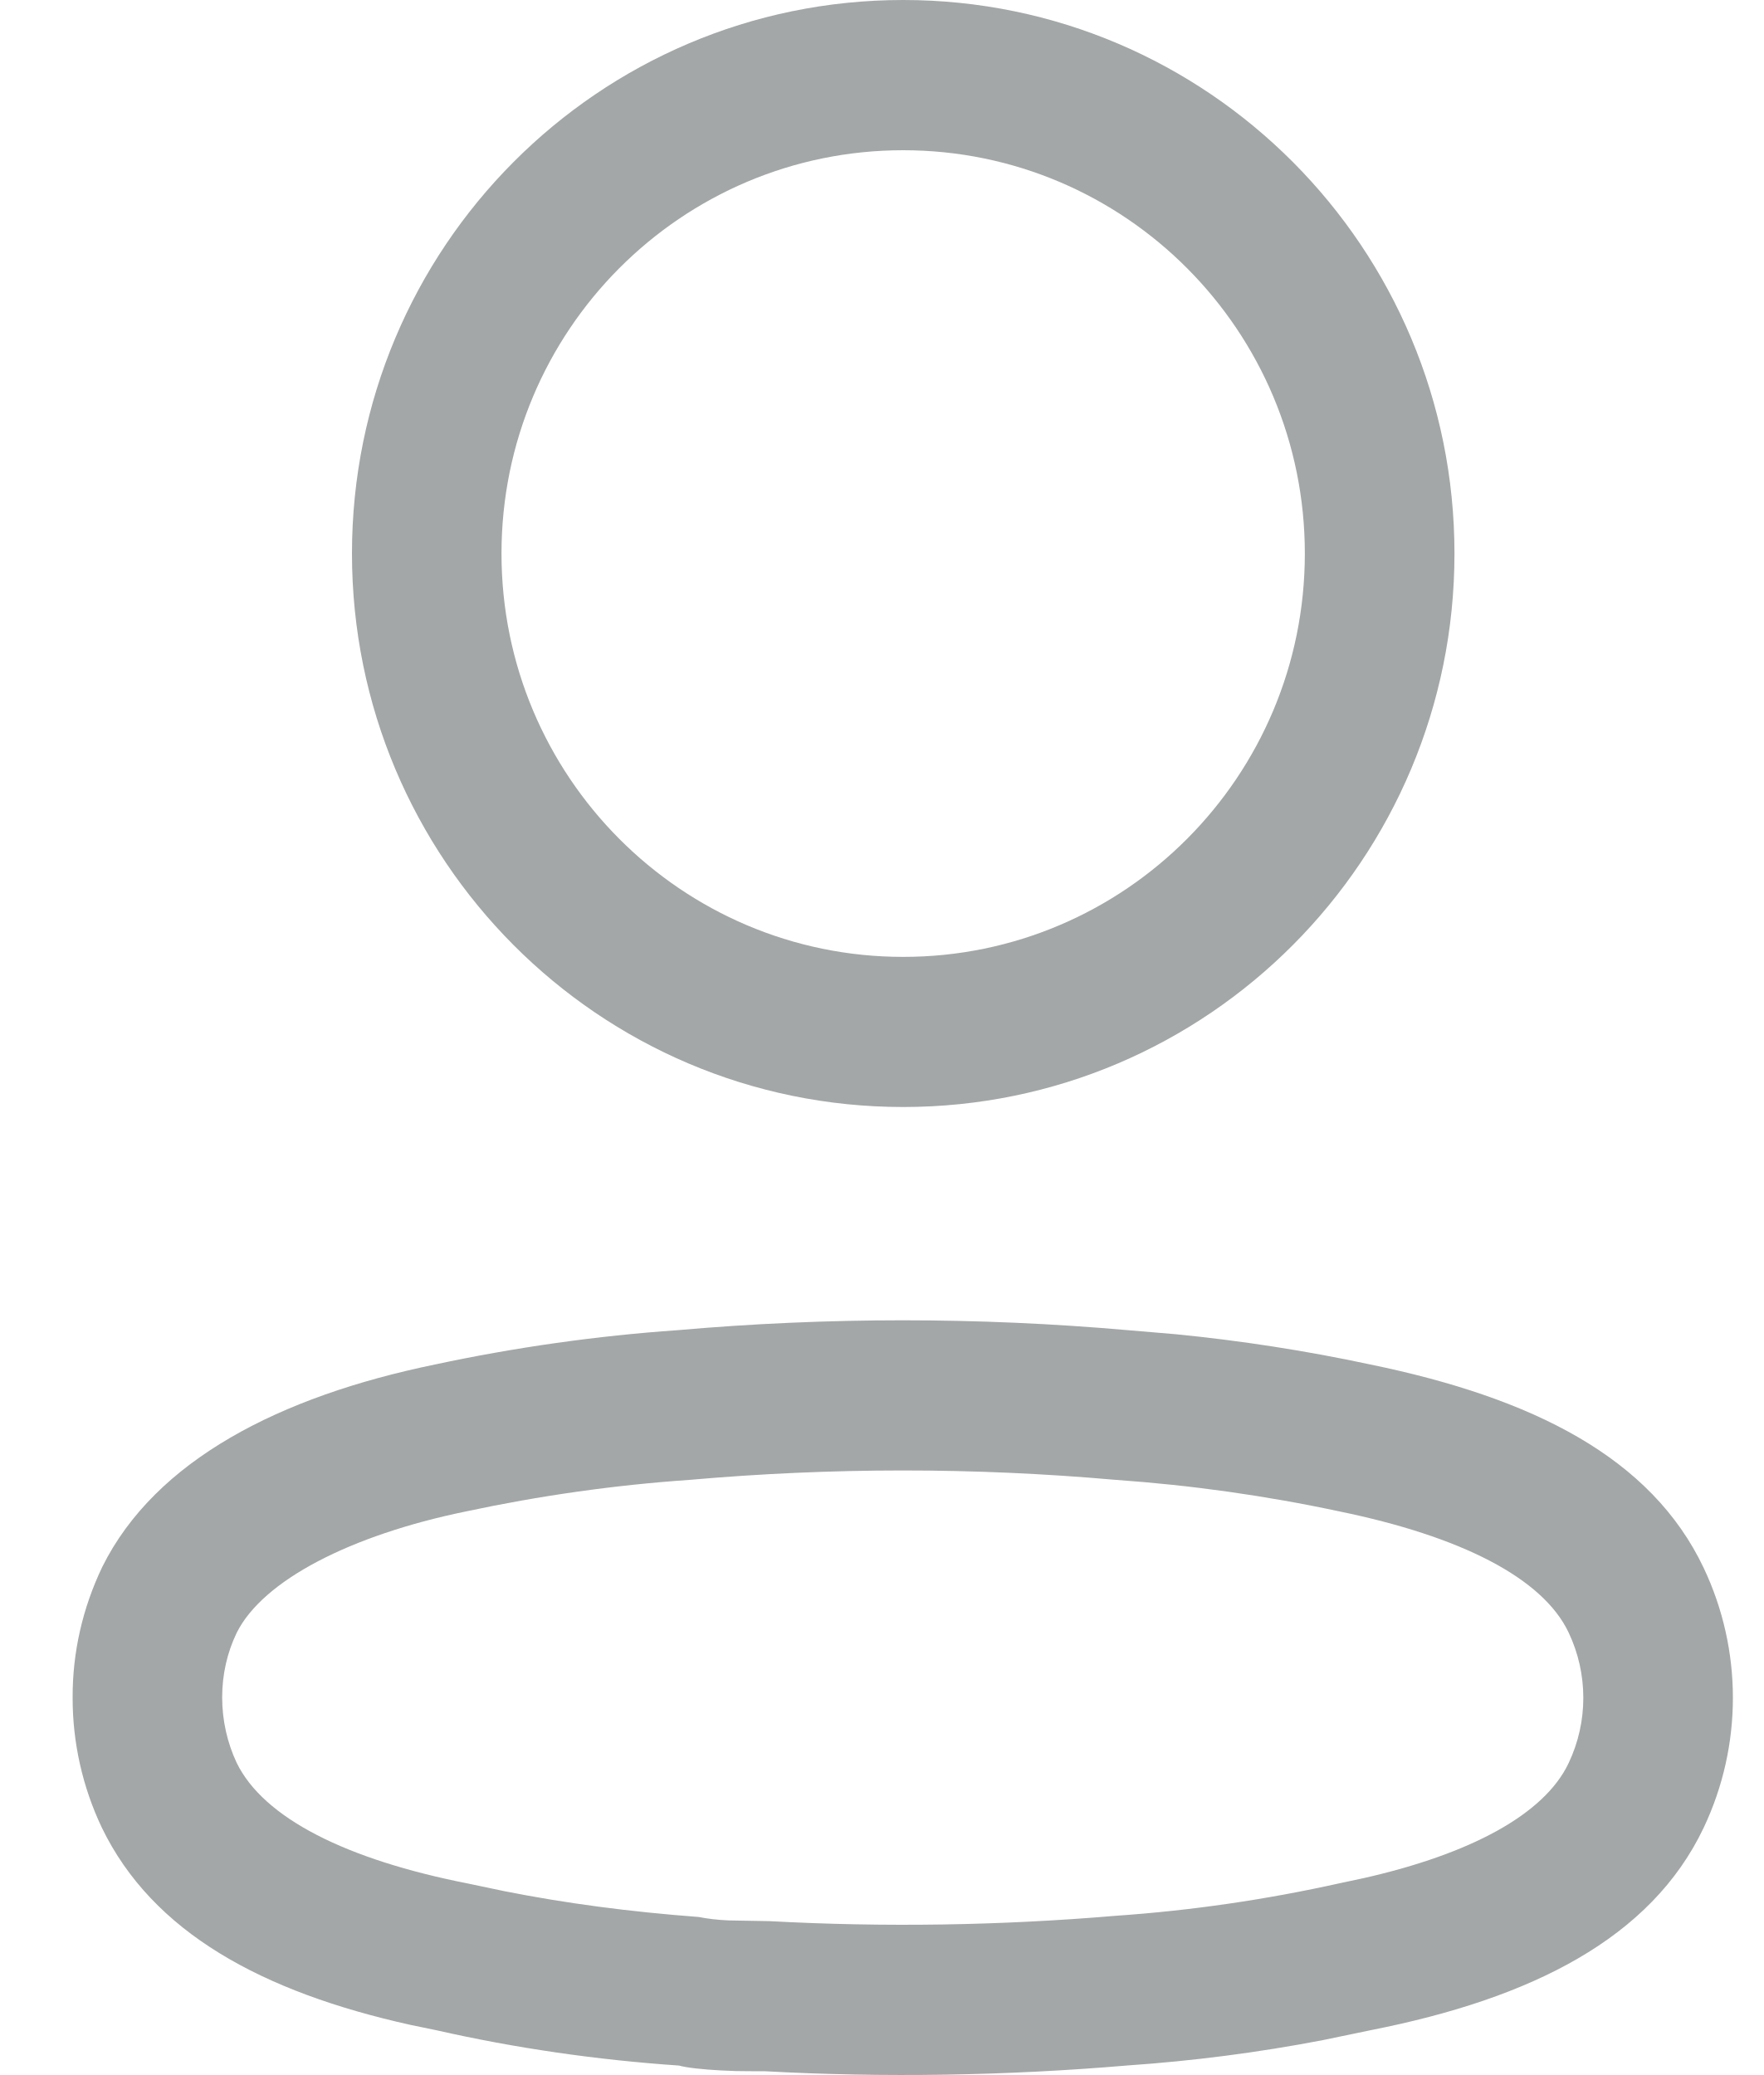
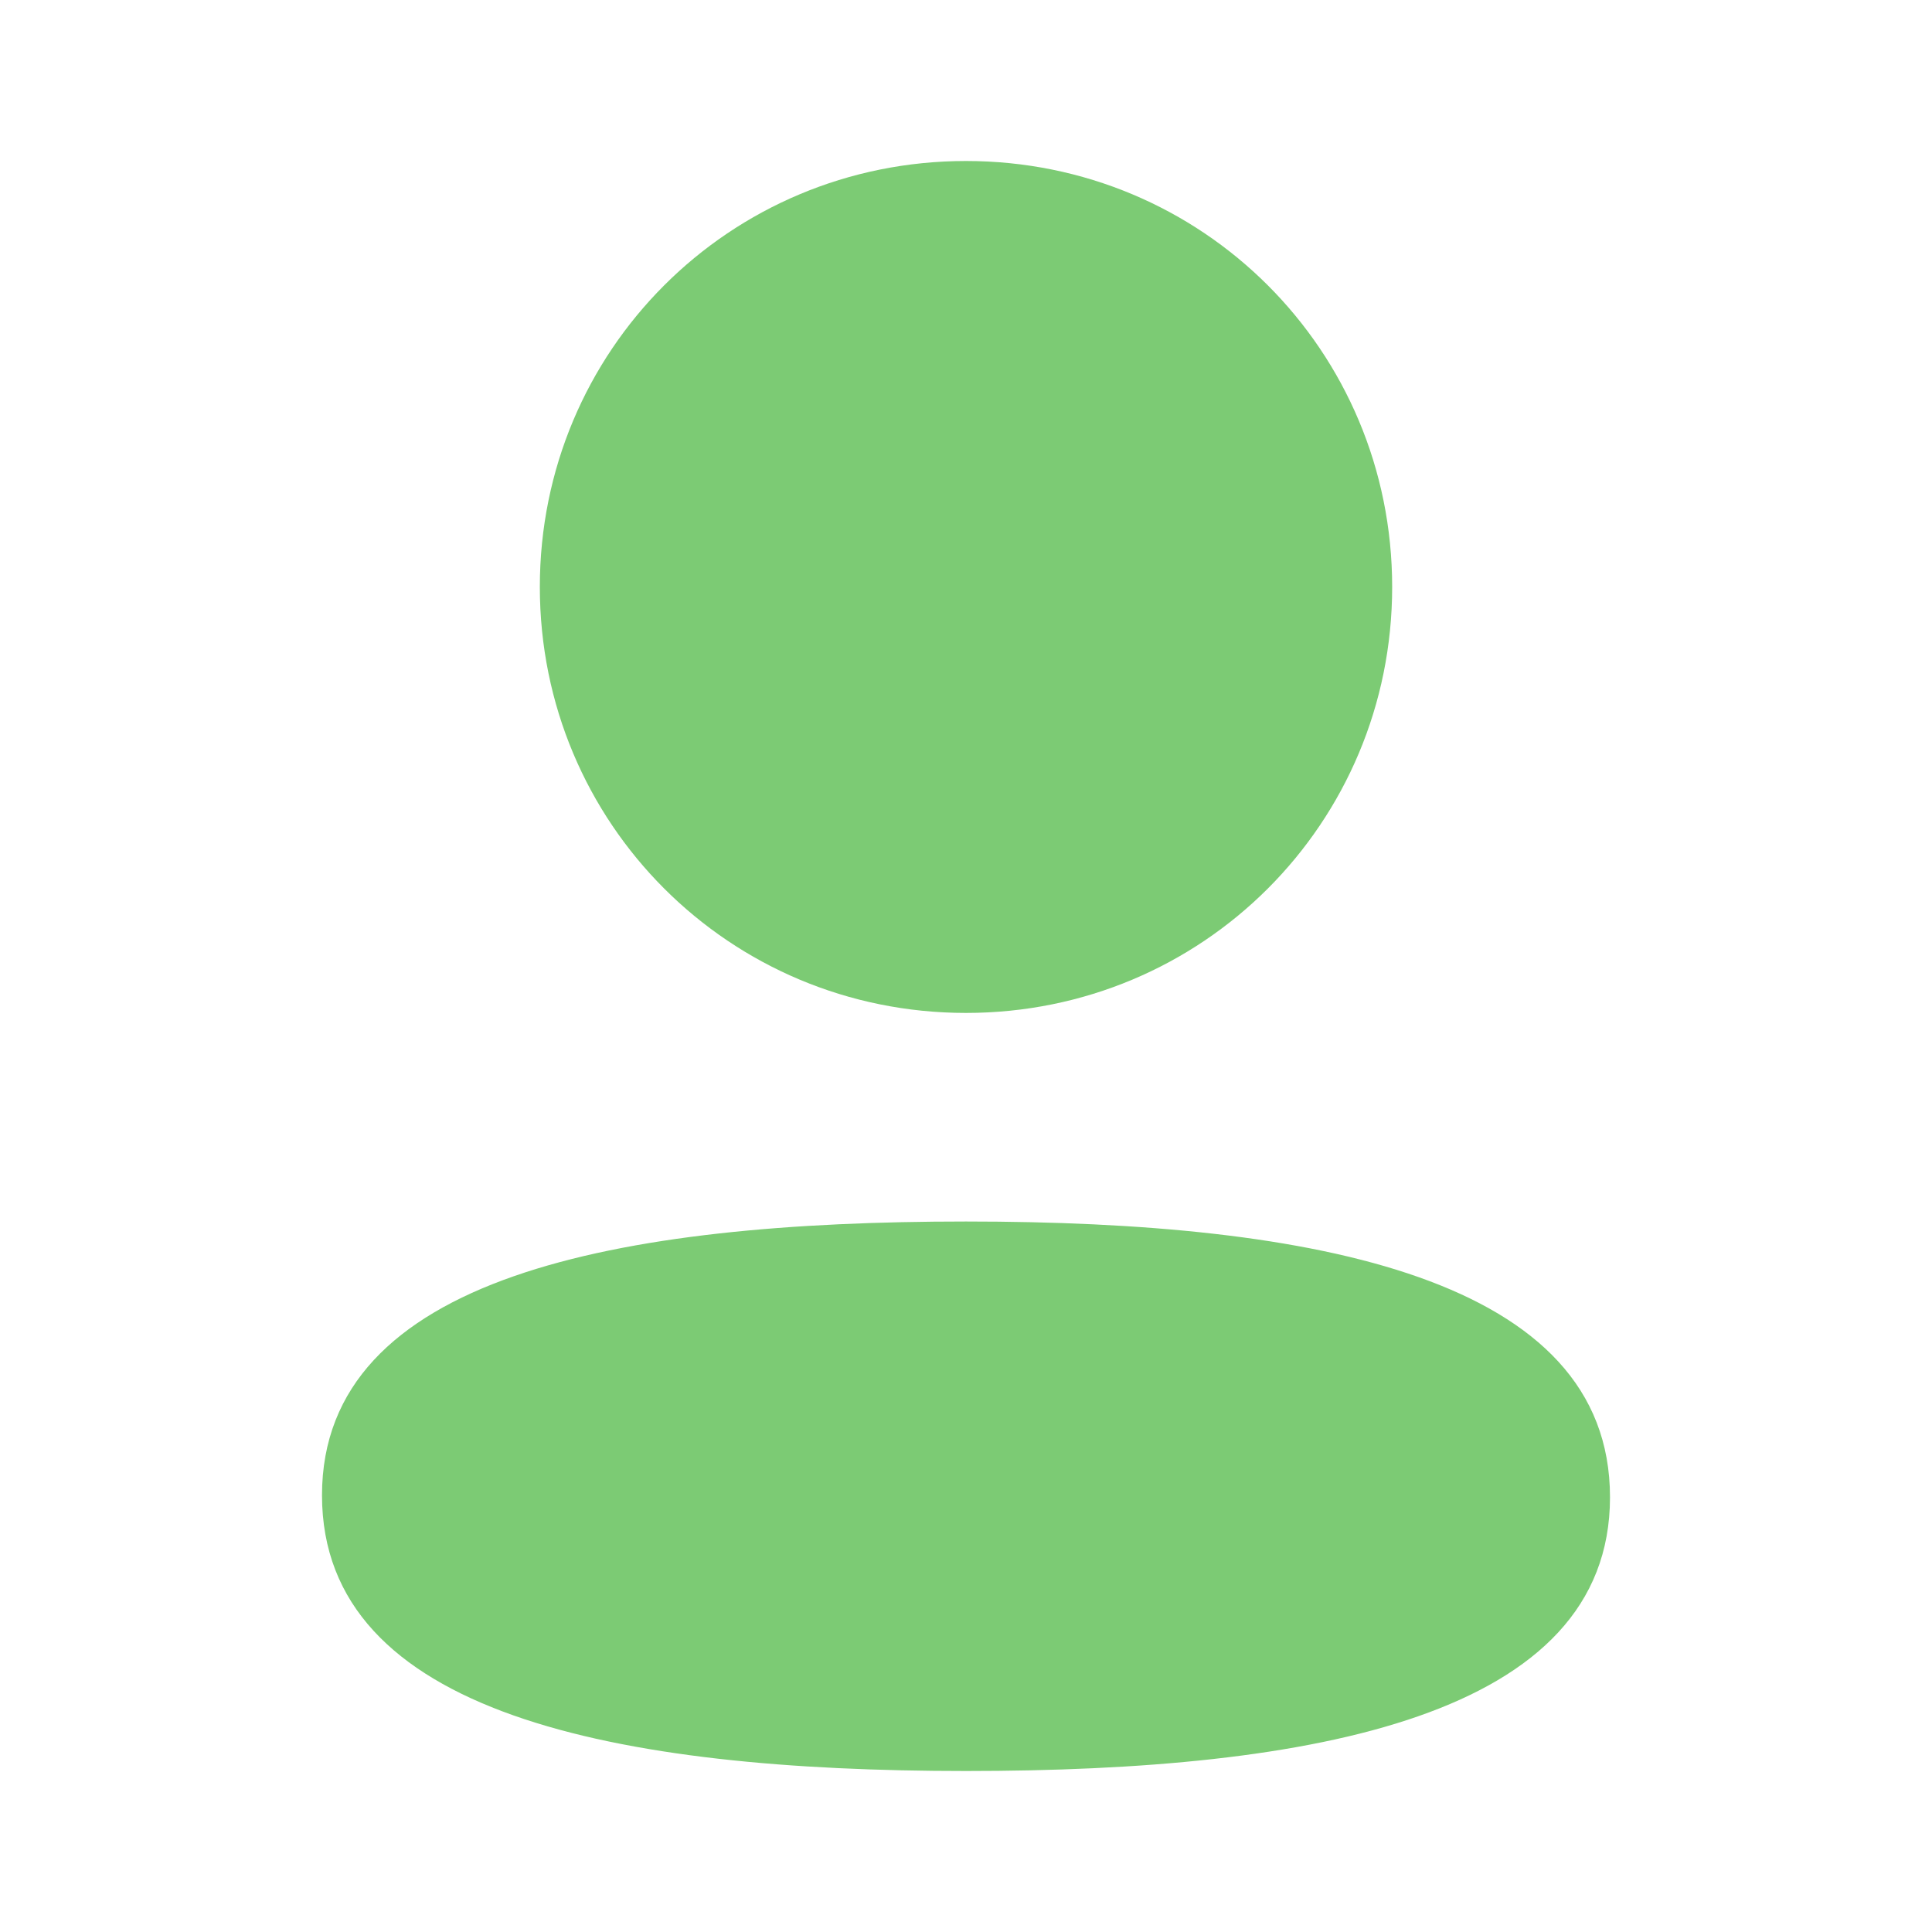
- <svg xmlns="http://www.w3.org/2000/svg" width="17" height="20" viewBox="0 0 17 20" fill="none">
-   <path d="M6.53 12.821C7.974 12.694 9.426 12.694 10.87 12.821L11.331 12.86C11.961 12.922 12.587 13.019 13.203 13.151C14.774 13.474 15.914 14.048 16.419 15.113C16.794 15.905 16.794 16.824 16.419 17.616C15.912 18.684 14.758 19.262 13.215 19.567L12.748 19.664C12.123 19.784 11.493 19.865 10.867 19.908C9.693 20.008 8.514 20.026 7.376 19.964C7.251 19.964 7.166 19.963 7.092 19.962L6.948 19.956C6.773 19.947 6.612 19.929 6.544 19.909C5.753 19.855 4.966 19.741 4.212 19.57L3.956 19.517C2.528 19.2 1.47 18.627 0.981 17.615C0.795 17.223 0.699 16.794 0.7 16.363C0.698 15.929 0.795 15.5 0.987 15.1C1.497 14.076 2.694 13.46 4.191 13.152C4.966 12.986 5.752 12.875 6.53 12.821ZM10.743 14.263C9.384 14.143 8.016 14.143 6.643 14.264C5.92 14.314 5.201 14.416 4.486 14.569C3.379 14.797 2.533 15.232 2.281 15.738C2.188 15.931 2.141 16.143 2.141 16.361C2.141 16.58 2.19 16.797 2.28 16.989C2.539 17.524 3.338 17.924 4.508 18.154L4.86 18.228C5.451 18.345 6.059 18.426 6.734 18.477C6.82 18.494 6.912 18.505 7.021 18.51L7.415 18.517C8.525 18.577 9.638 18.56 10.758 18.465C11.479 18.415 12.196 18.311 12.919 18.15L13.144 18.102C14.172 17.869 14.883 17.488 15.117 16.994C15.306 16.596 15.306 16.133 15.117 15.735C14.867 15.207 14.075 14.808 12.909 14.568C12.199 14.416 11.48 14.315 10.756 14.264L10.743 14.263ZM8.704 0C11.638 0 14.017 2.389 14.017 5.335C14.017 8.282 11.638 10.67 8.704 10.67C5.77 10.67 3.392 8.282 3.392 5.335C3.392 2.389 5.77 0 8.704 0ZM8.704 1.448C6.566 1.448 4.833 3.188 4.833 5.335C4.833 7.482 6.566 9.223 8.704 9.223C10.842 9.223 12.575 7.482 12.575 5.335C12.575 3.188 10.842 1.448 8.704 1.448Z" fill="#A3A7A7" />
+ <svg xmlns="http://www.w3.org/2000/svg" width="24" height="24" viewBox="0 0 24 24" fill="none">
+   <path d="M12 15.174C16.339 15.174 20 15.879 20 18.599C20 21.32 16.315 22 12 22C7.662 22 4 21.295 4 18.575C4 15.854 7.685 15.174 12 15.174ZM12 2C14.939 2 17.294 4.354 17.294 7.291C17.294 10.228 14.939 12.583 12 12.583C9.062 12.583 6.706 10.228 6.706 7.291C6.706 4.354 9.062 2 12 2Z" fill="#7CCB74" />
</svg>
